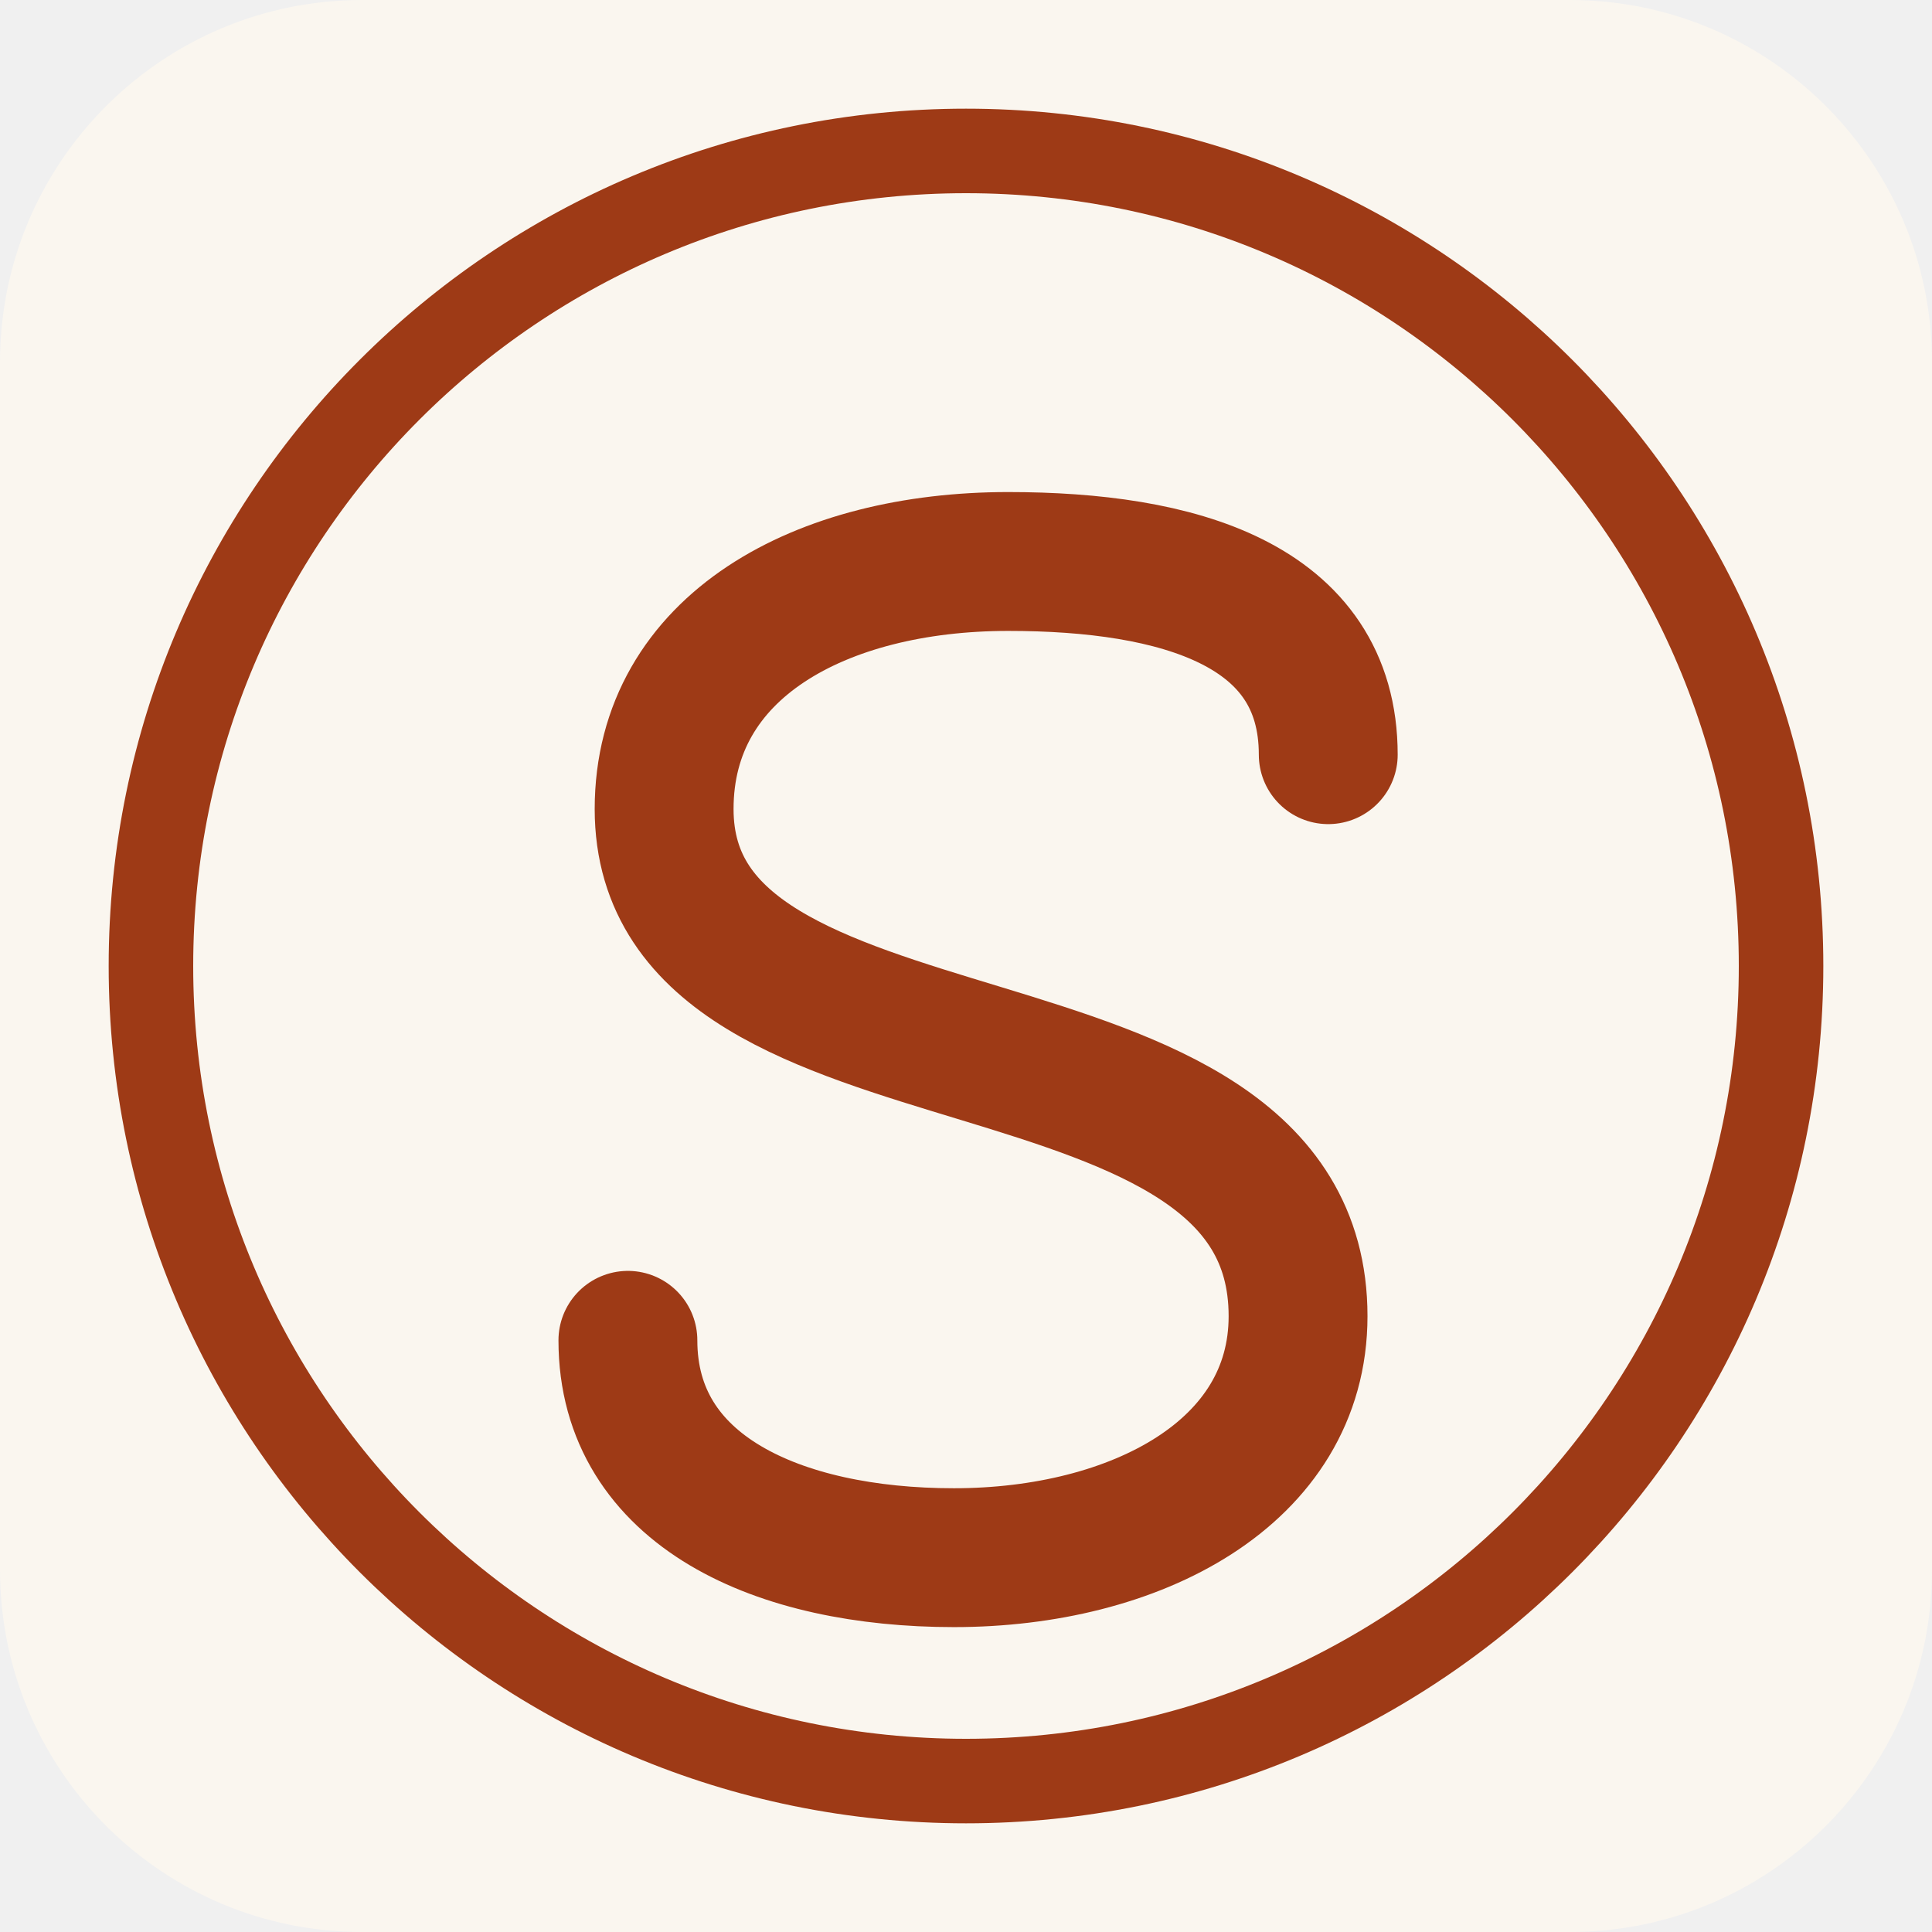
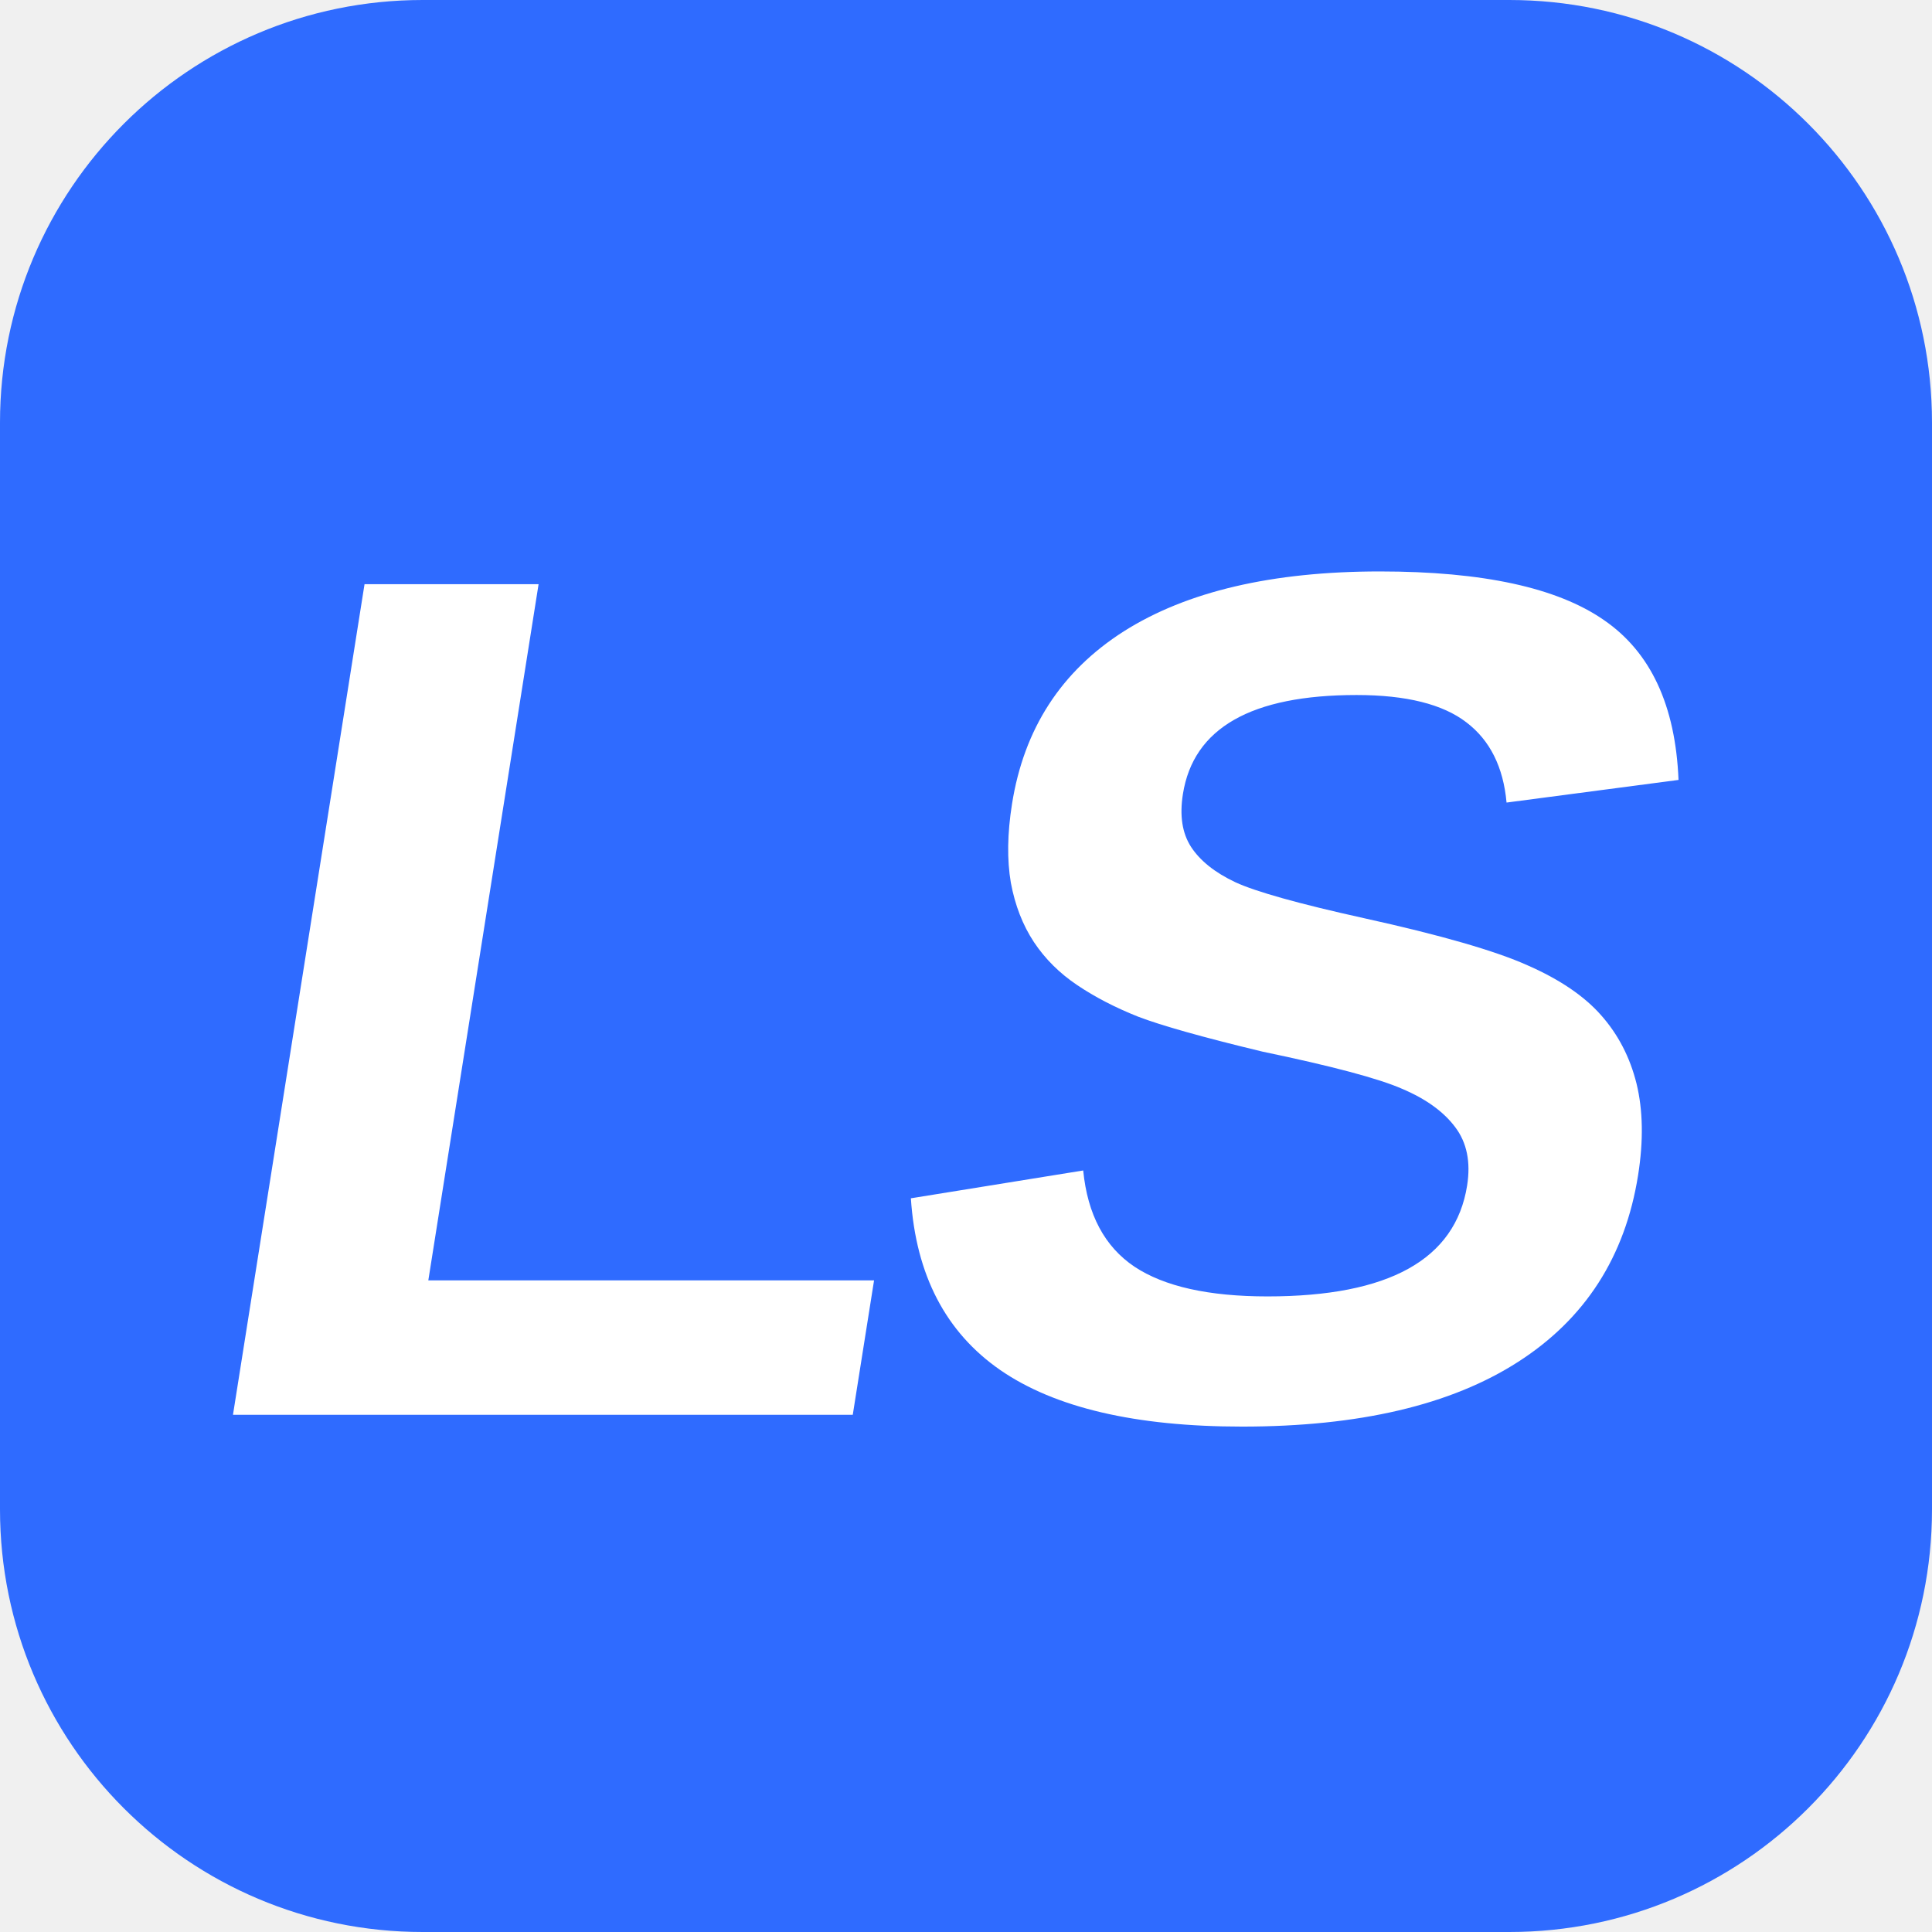
- <svg xmlns="http://www.w3.org/2000/svg" viewBox="0 0 32 32">
-   <rect width="32" height="32" rx="6" fill="#FAF6EF" />
-   <circle cx="16" cy="16" r="13.5" fill="none" stroke="#9E3A16" stroke-width="1.4" />
-   <path d="M22 12.5c0-2.5-2.5-3.2-5.3-3.2-3.1 0-5.7 1.4-5.7 4.1 0 5 10.5 3 10.5 8.4 0 2.6-2.7 4-5.7 4-2.9 0-5.4-1.1-5.4-3.6" fill="none" stroke="#9E3A16" stroke-width="2.3" stroke-linecap="round" />
+ <svg xmlns="http://www.w3.org/2000/svg" viewBox="0 0 64 64" width="64" height="64">
+   <rect width="64" height="64" rx="14" fill="#2f6bff" />
+   <g transform="translate(32 33) skewX(-9) translate(-32 -33)">
+     <text x="32" y="33" text-anchor="middle" dominant-baseline="central" font-family="'Saira Condensed','Arial Narrow',Arial,sans-serif" font-weight="900" font-size="40" letter-spacing="-1.6" fill="#ffffff">LS</text>
+   </g>
</svg>
